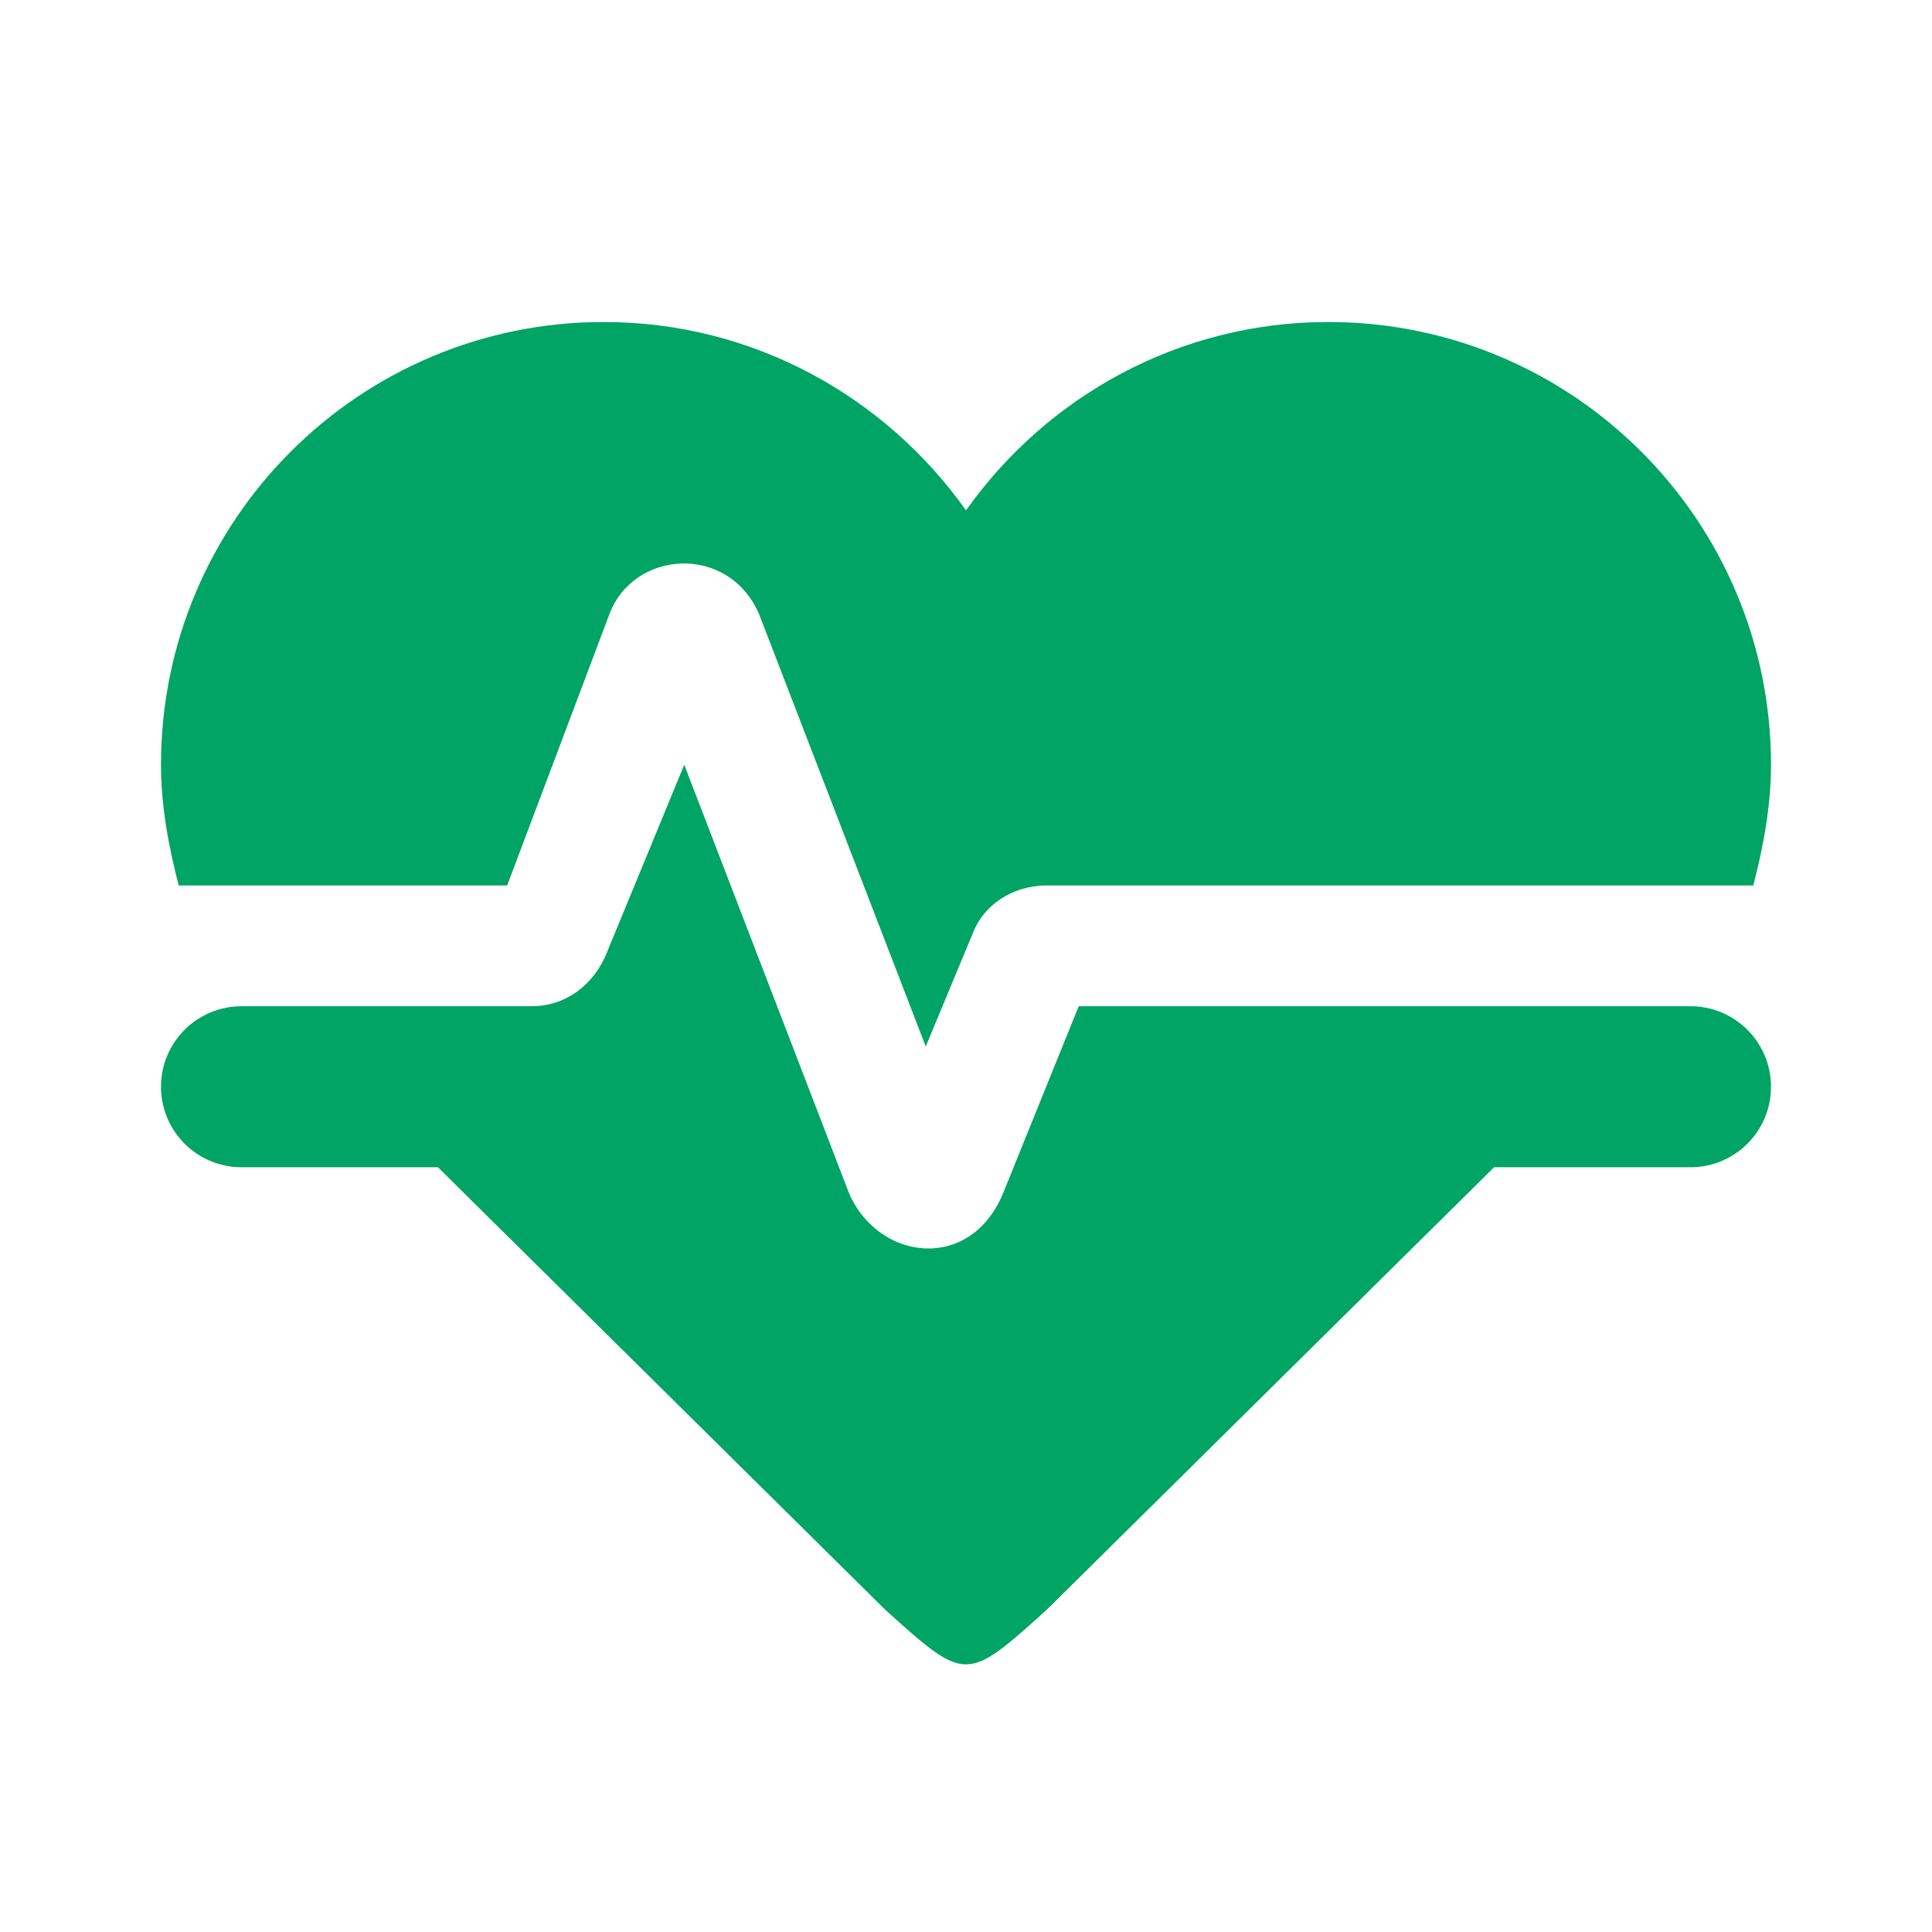
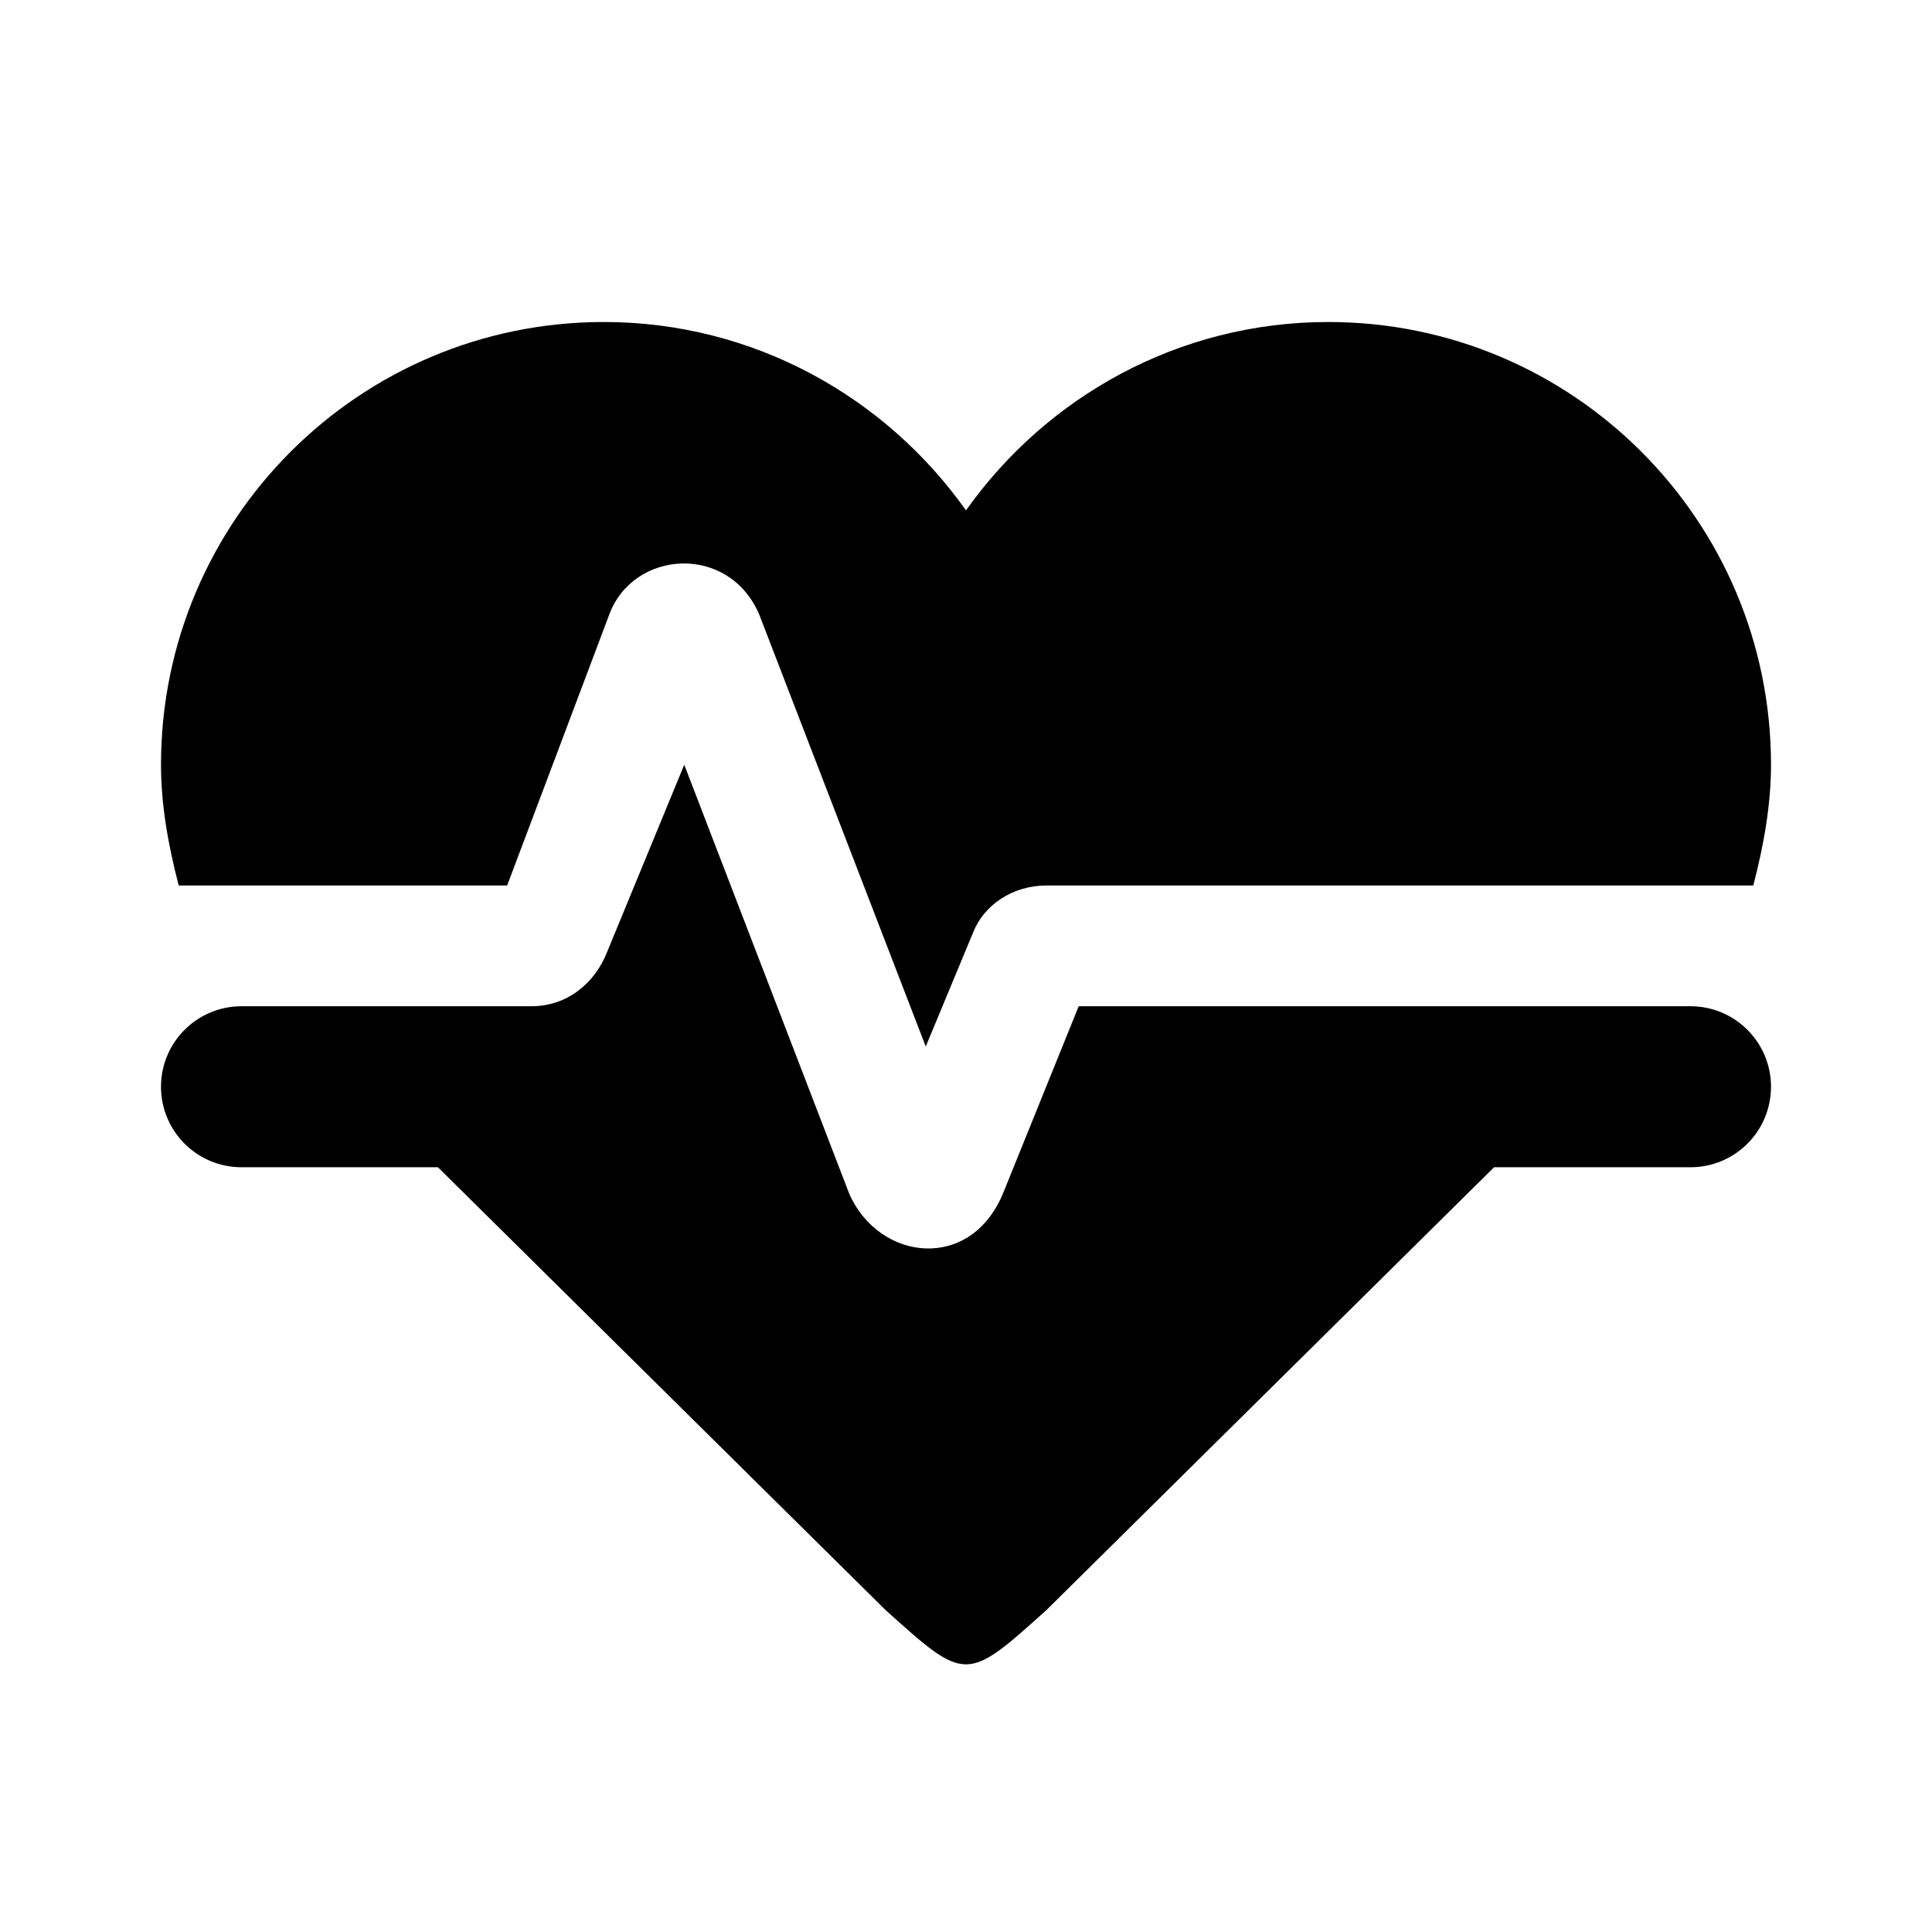
<svg xmlns="http://www.w3.org/2000/svg" width="24" height="24" viewBox="0 0 24 24">
-   <path fill="#00A465" fill-rule="evenodd" d="M7.5 4A5.5 5.5 0 0 0 2 9.5c0 .5.09 1 .22 1.5H6.3l1.27-3.37c.3-.8 1.48-.88 1.86 0L11.5 13l.59-1.42c.13-.33.48-.58.91-.58h8.78c.13-.5.22-1 .22-1.5A5.5 5.5 0 0 0 16.5 4c-1.86 0-3.5.93-4.5 2.34C11 4.93 9.36 4 7.5 4M3 12.5a1 1 0 0 0 0 2h2.44L11 20c1 .9 1 .9 2 0l5.56-5.5H21a1 1 0 0 0 0-2h-7.6l-.93 2.3c-.4 1.01-1.55.87-1.92.03L8.5 9.5l-.96 2.33c-.15.38-.49.67-.94.67H3z" />
+   <path fill-rule="evenodd" d="M7.5 4A5.5 5.5 0 0 0 2 9.5c0 .5.09 1 .22 1.5H6.3l1.27-3.37c.3-.8 1.48-.88 1.86 0L11.5 13l.59-1.42c.13-.33.48-.58.91-.58h8.78c.13-.5.22-1 .22-1.5A5.5 5.5 0 0 0 16.5 4c-1.86 0-3.5.93-4.5 2.34C11 4.93 9.36 4 7.5 4M3 12.5a1 1 0 0 0 0 2h2.44L11 20c1 .9 1 .9 2 0l5.56-5.5H21a1 1 0 0 0 0-2h-7.6l-.93 2.3c-.4 1.01-1.55.87-1.92.03L8.5 9.5l-.96 2.33c-.15.38-.49.67-.94.67H3z" />
+   <path d="M0 0h24v24H0z" fill="none" />
</svg>
